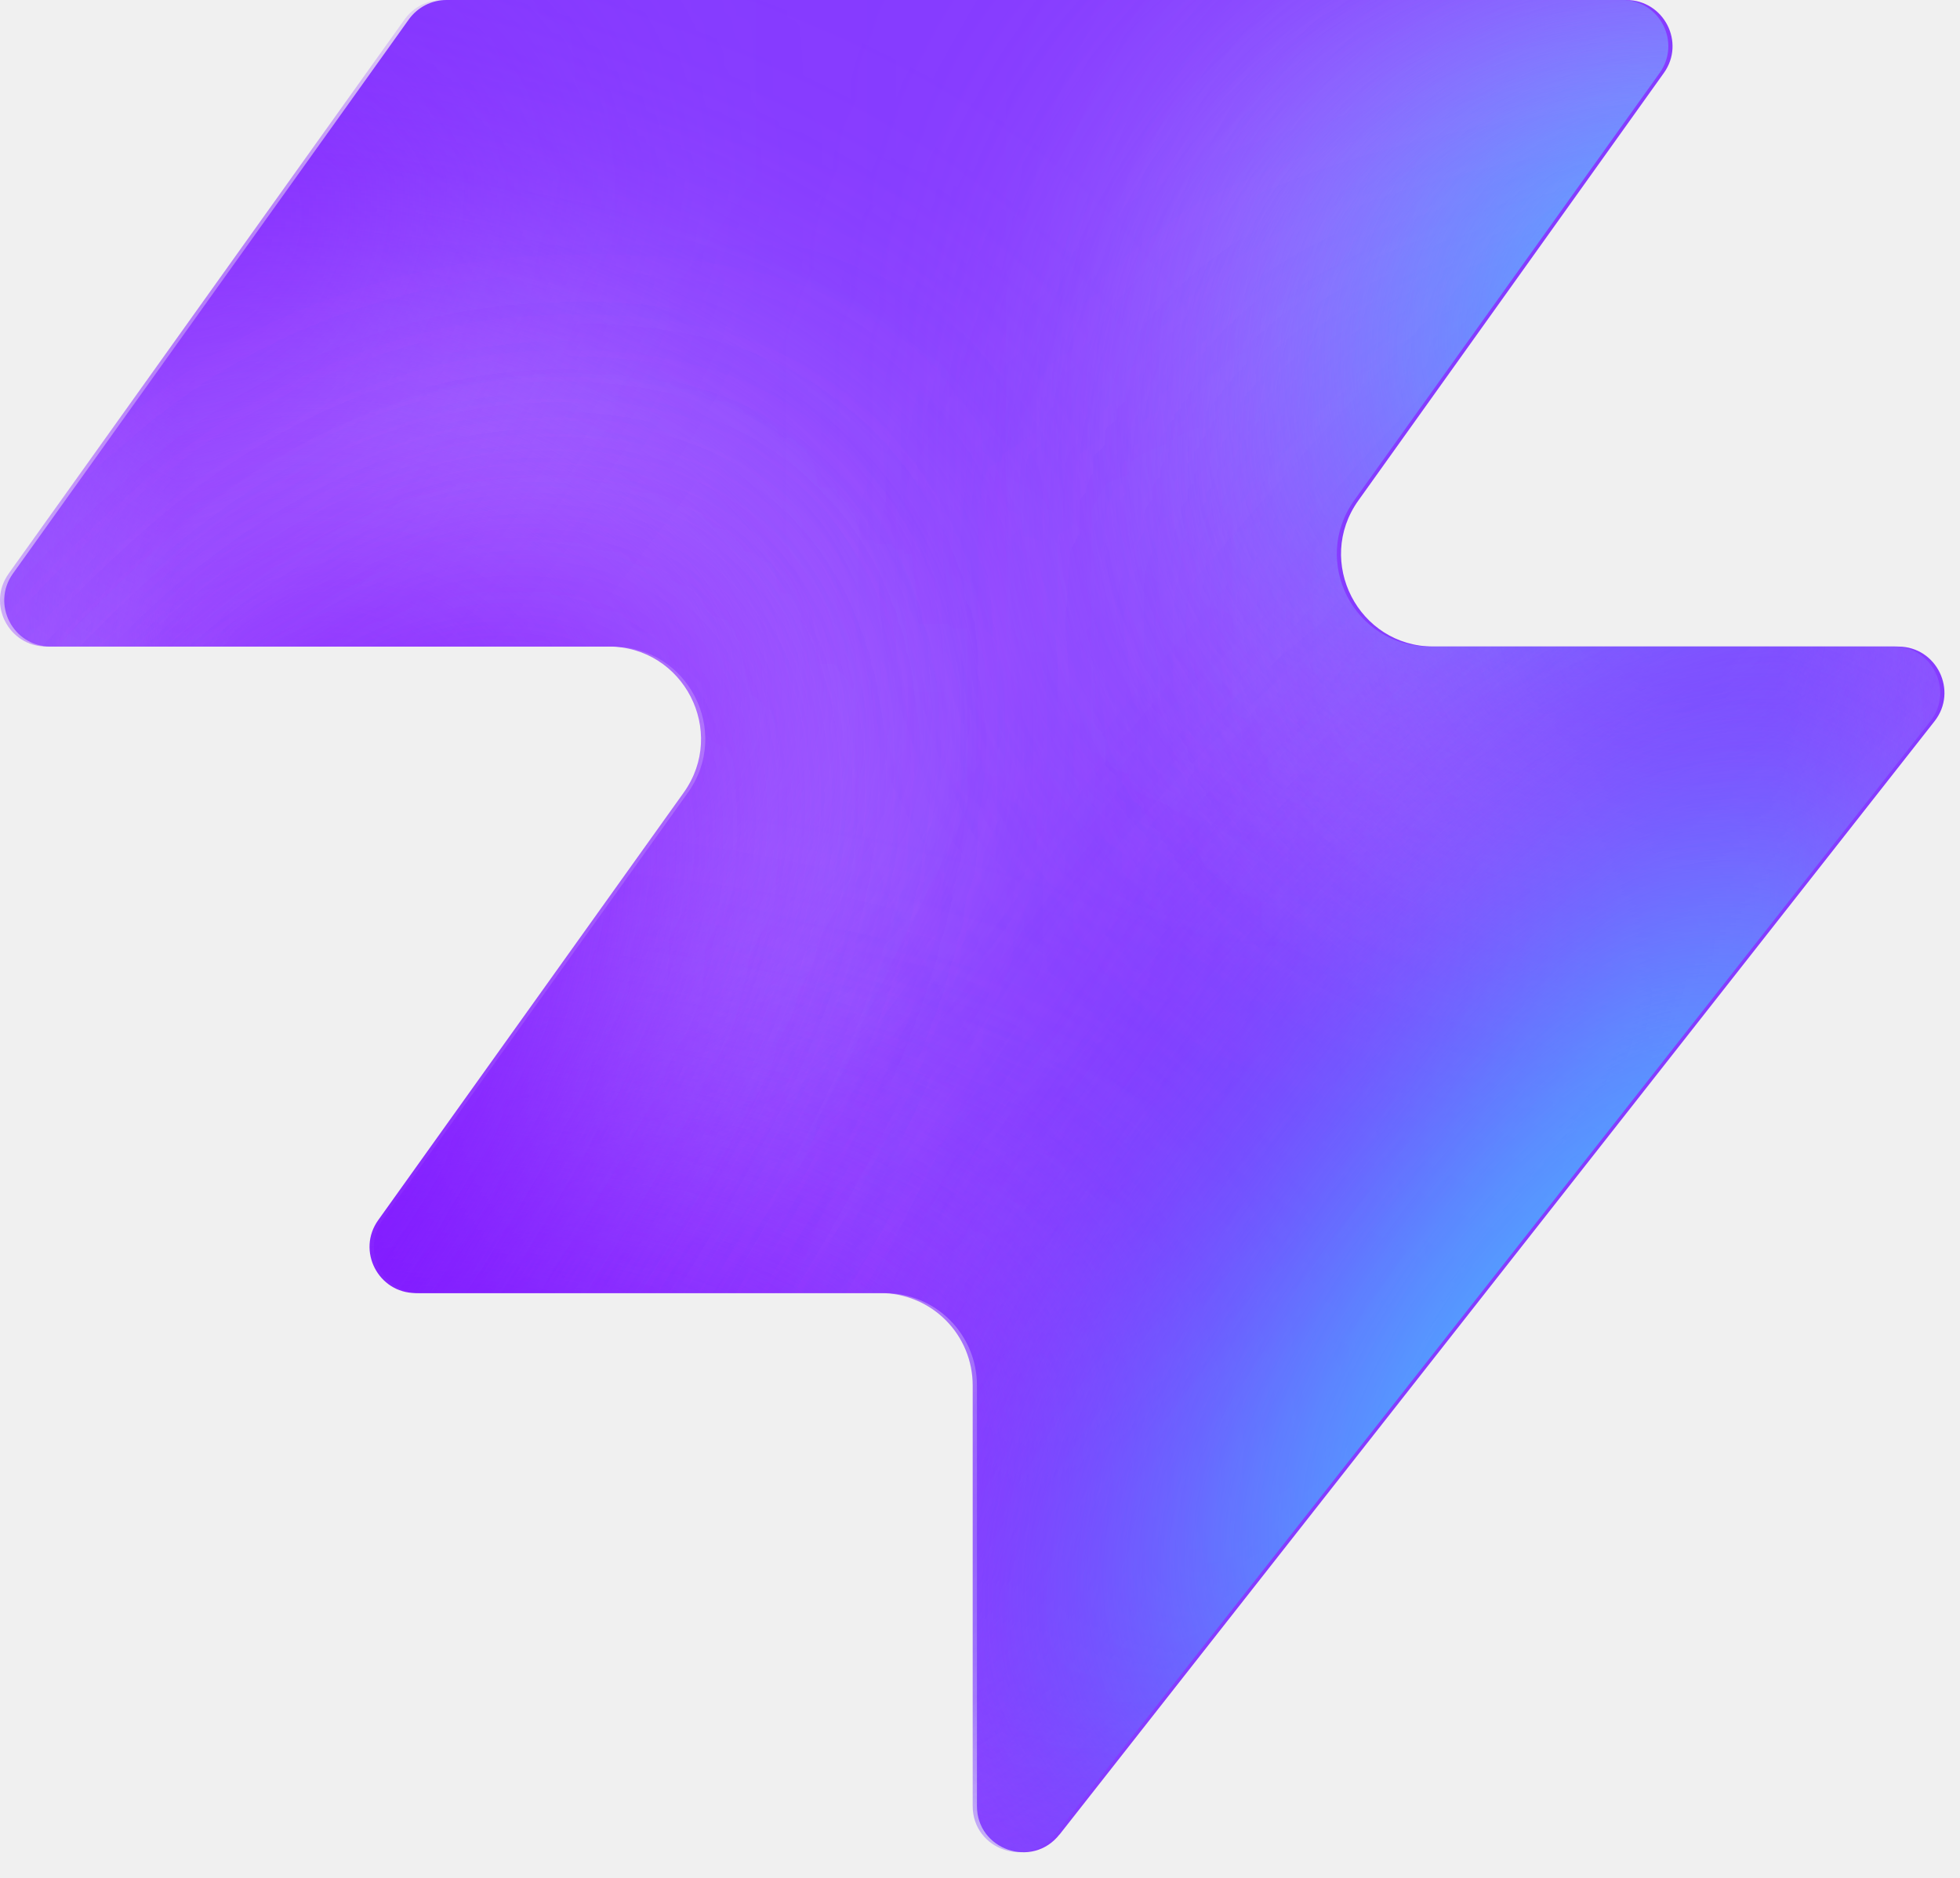
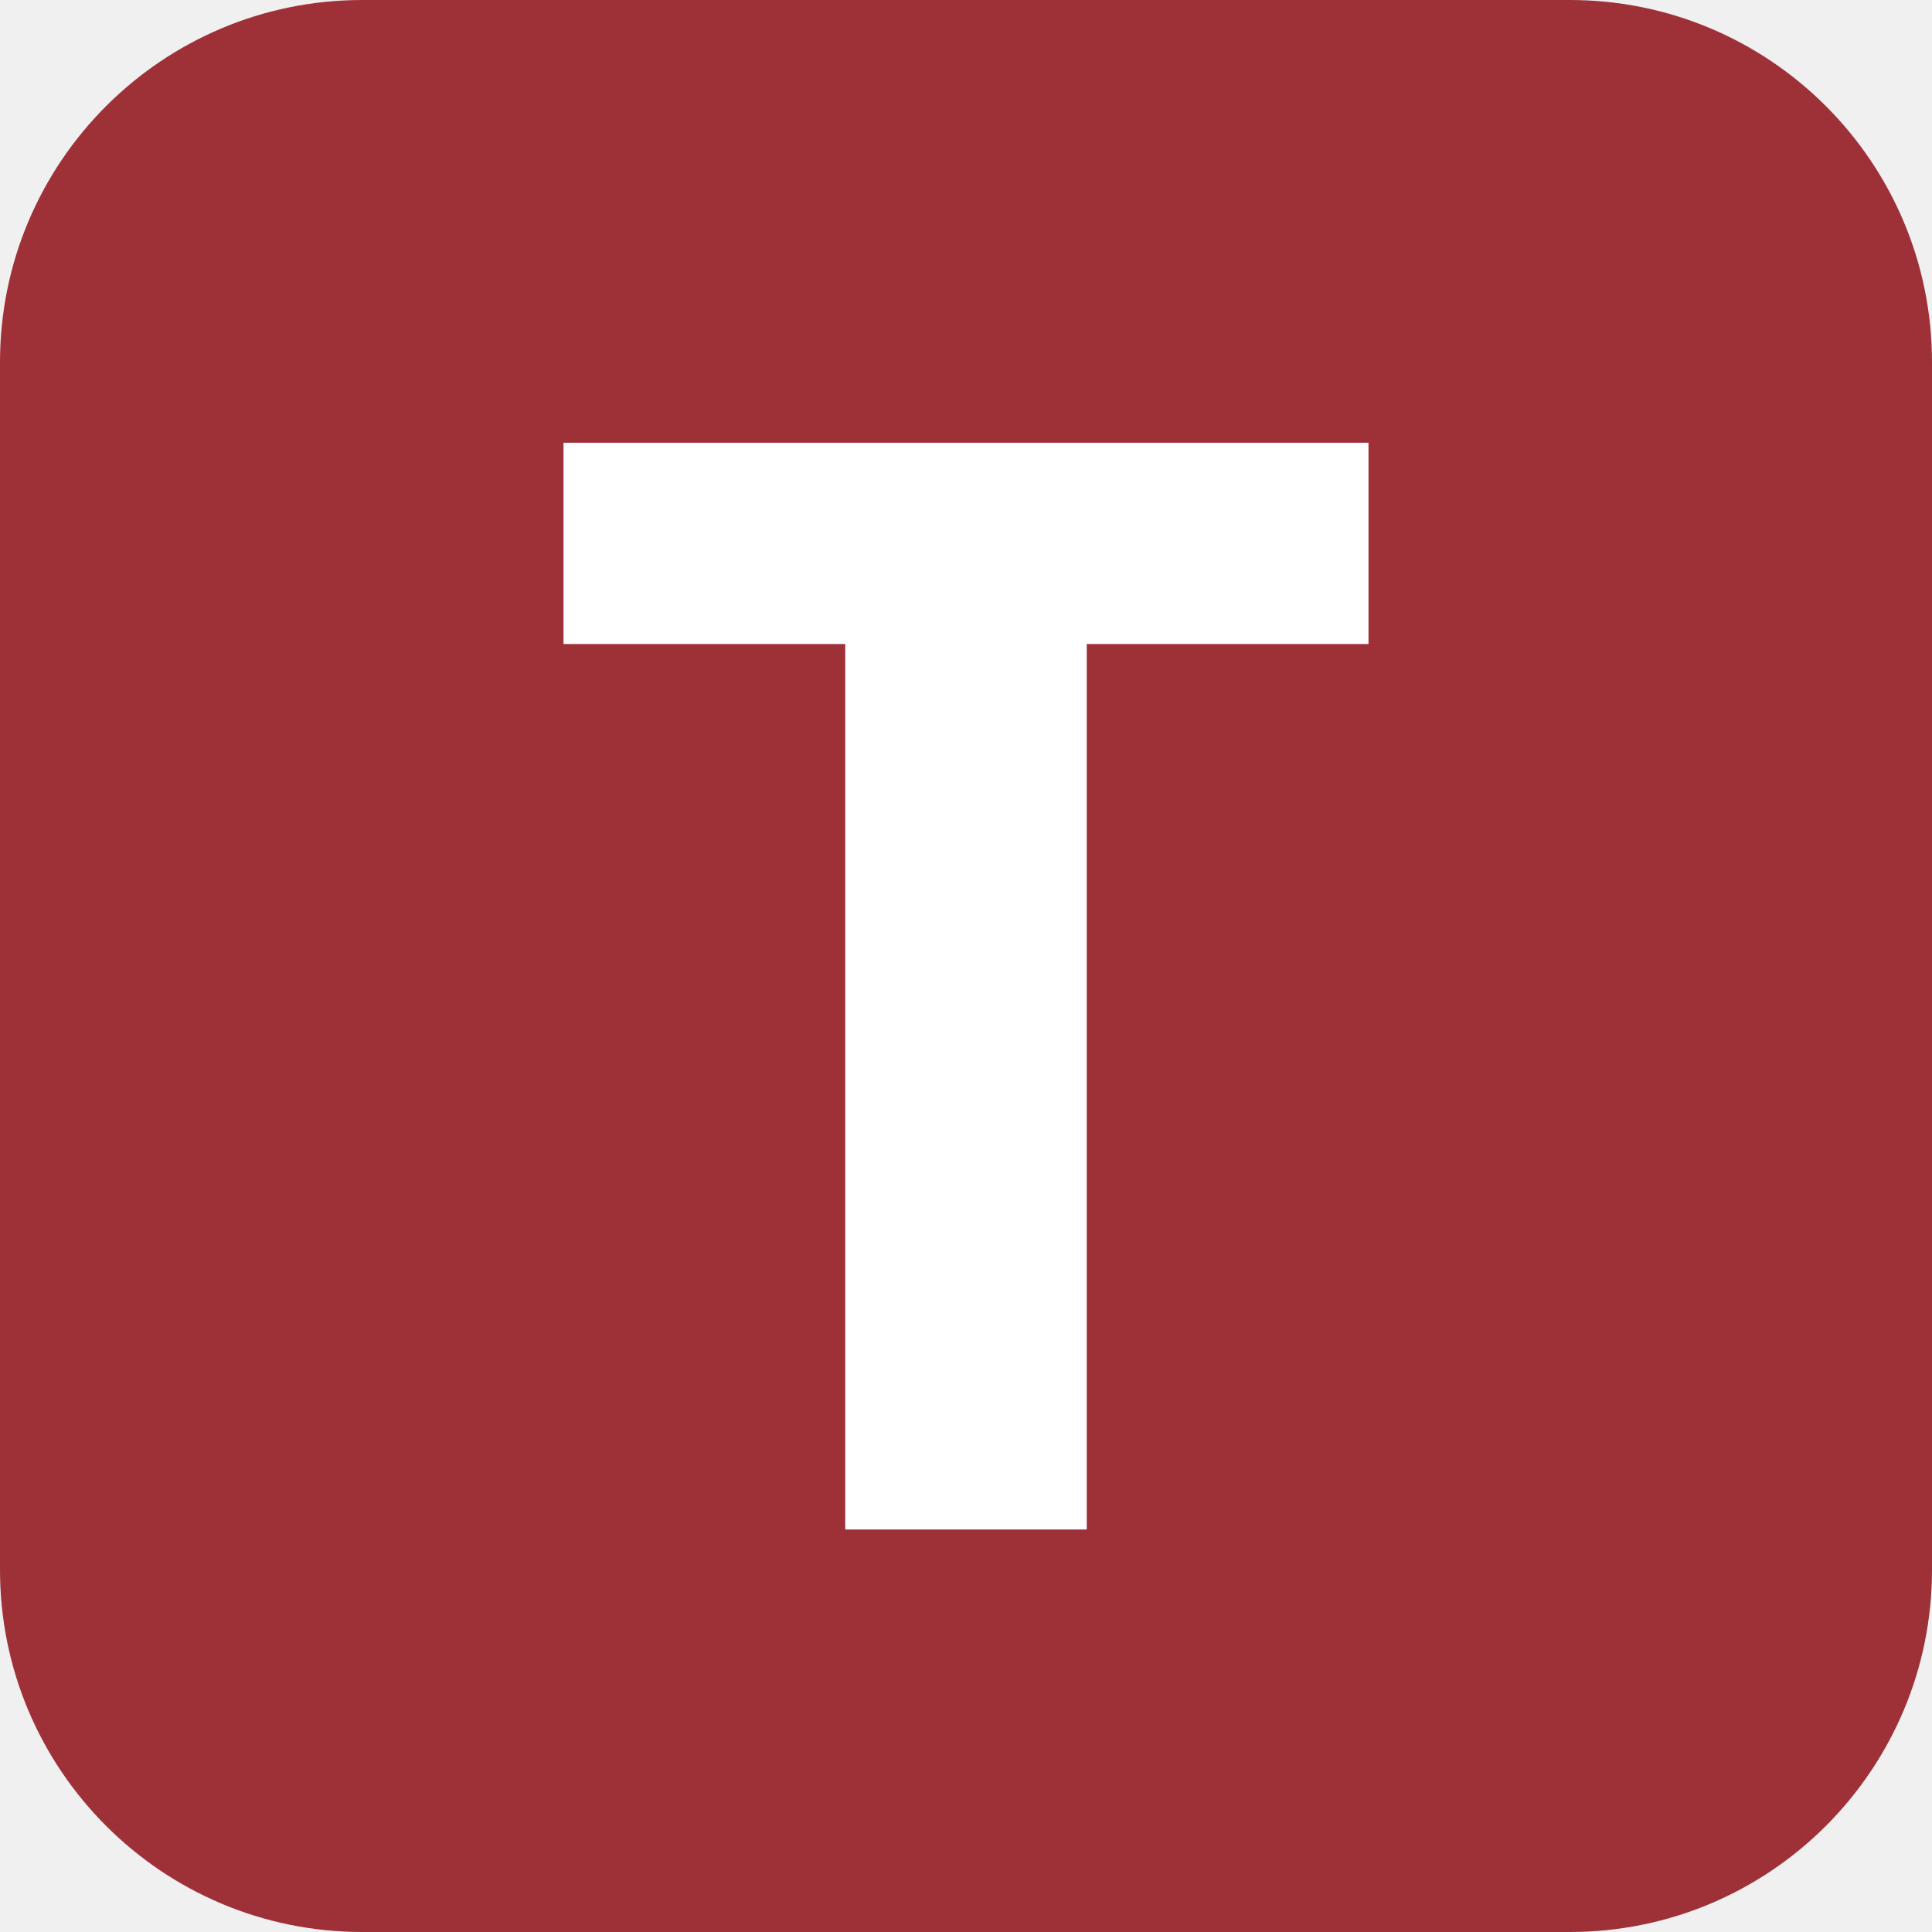
- <svg xmlns="http://www.w3.org/2000/svg" width="48" height="46" fill="none" viewBox="0 0 48 46">
-   <path fill="#863bff" d="M25.946 44.938c-.664.845-2.021.375-2.021-.698V33.937a2.26 2.26 0 0 0-2.262-2.262H10.287c-.92 0-1.456-1.04-.92-1.788l7.48-10.471c1.07-1.497 0-3.578-1.842-3.578H1.237c-.92 0-1.456-1.04-.92-1.788L10.013.474c.214-.297.556-.474.92-.474h28.894c.92 0 1.456 1.04.92 1.788l-7.48 10.471c-1.07 1.498 0 3.579 1.842 3.579h11.377c.943 0 1.473 1.088.89 1.83L25.947 44.94z" style="fill:#863bff;fill:color(display-p3 .525 .23 1);fill-opacity:1" />
-   <mask id="a" width="48" height="46" x="0" y="0" maskUnits="userSpaceOnUse" style="mask-type:alpha">
-     <path fill="#000" d="M25.842 44.938c-.664.844-2.021.375-2.021-.698V33.937a2.26 2.26 0 0 0-2.262-2.262H10.183c-.92 0-1.456-1.04-.92-1.788l7.48-10.471c1.07-1.498 0-3.579-1.842-3.579H1.133c-.92 0-1.456-1.04-.92-1.787L9.91.473c.214-.297.556-.474.92-.474h28.894c.92 0 1.456 1.04.92 1.788l-7.48 10.471c-1.07 1.498 0 3.578 1.842 3.578h11.377c.943 0 1.473 1.088.89 1.832L25.843 44.94z" style="fill:#000;fill-opacity:1" />
-   </mask>
-   <g mask="url(#a)">
-     <g filter="url(#b)">
-       <ellipse cx="5.508" cy="14.704" fill="#ede6ff" rx="5.508" ry="14.704" style="fill:#ede6ff;fill:color(display-p3 .927 .903 1);fill-opacity:1" transform="matrix(.00324 1 1 -.00324 -4.47 31.516)" />
-     </g>
-     <g filter="url(#c)">
-       <ellipse cx="10.399" cy="29.851" fill="#ede6ff" rx="10.399" ry="29.851" style="fill:#ede6ff;fill:color(display-p3 .927 .903 1);fill-opacity:1" transform="matrix(.00324 1 1 -.00324 -39.328 7.883)" />
-     </g>
-     <g filter="url(#d)">
-       <ellipse cx="5.508" cy="30.487" fill="#7e14ff" rx="5.508" ry="30.487" style="fill:#7e14ff;fill:color(display-p3 .492 .077 1);fill-opacity:1" transform="rotate(89.814 -25.913 -14.639)scale(1 -1)" />
-     </g>
-     <g filter="url(#e)">
-       <ellipse cx="5.508" cy="30.599" fill="#7e14ff" rx="5.508" ry="30.599" style="fill:#7e14ff;fill:color(display-p3 .492 .077 1);fill-opacity:1" transform="rotate(89.814 -32.644 -3.334)scale(1 -1)" />
-     </g>
-     <g filter="url(#f)">
-       <ellipse cx="5.508" cy="30.599" fill="#7e14ff" rx="5.508" ry="30.599" style="fill:#7e14ff;fill:color(display-p3 .492 .077 1);fill-opacity:1" transform="matrix(.00324 1 1 -.00324 -34.34 30.47)" />
-     </g>
-     <g filter="url(#g)">
-       <ellipse cx="14.072" cy="22.078" fill="#ede6ff" rx="14.072" ry="22.078" style="fill:#ede6ff;fill:color(display-p3 .927 .903 1);fill-opacity:1" transform="rotate(93.35 24.506 48.493)scale(-1 1)" />
-     </g>
-     <g filter="url(#h)">
-       <ellipse cx="3.47" cy="21.501" fill="#7e14ff" rx="3.47" ry="21.501" style="fill:#7e14ff;fill:color(display-p3 .492 .077 1);fill-opacity:1" transform="rotate(89.009 28.708 47.59)scale(-1 1)" />
-     </g>
-     <g filter="url(#i)">
-       <ellipse cx="3.47" cy="21.501" fill="#7e14ff" rx="3.47" ry="21.501" style="fill:#7e14ff;fill:color(display-p3 .492 .077 1);fill-opacity:1" transform="rotate(89.009 28.708 47.59)scale(-1 1)" />
-     </g>
-     <g filter="url(#j)">
-       <ellipse cx=".387" cy="8.972" fill="#7e14ff" rx="4.407" ry="29.108" style="fill:#7e14ff;fill:color(display-p3 .492 .077 1);fill-opacity:1" transform="rotate(39.51 .387 8.972)" />
-     </g>
-     <g filter="url(#k)">
-       <ellipse cx="47.523" cy="-6.092" fill="#7e14ff" rx="4.407" ry="29.108" style="fill:#7e14ff;fill:color(display-p3 .492 .077 1);fill-opacity:1" transform="rotate(37.892 47.523 -6.092)" />
-     </g>
-     <g filter="url(#l)">
-       <ellipse cx="41.412" cy="6.333" fill="#47bfff" rx="5.971" ry="9.665" style="fill:#47bfff;fill:color(display-p3 .28 .748 1);fill-opacity:1" transform="rotate(37.892 41.412 6.333)" />
-     </g>
-     <g filter="url(#m)">
-       <ellipse cx="-1.879" cy="38.332" fill="#7e14ff" rx="4.407" ry="29.108" style="fill:#7e14ff;fill:color(display-p3 .492 .077 1);fill-opacity:1" transform="rotate(37.892 -1.88 38.332)" />
-     </g>
-     <g filter="url(#n)">
-       <ellipse cx="-1.879" cy="38.332" fill="#7e14ff" rx="4.407" ry="29.108" style="fill:#7e14ff;fill:color(display-p3 .492 .077 1);fill-opacity:1" transform="rotate(37.892 -1.88 38.332)" />
-     </g>
-     <g filter="url(#o)">
-       <ellipse cx="35.651" cy="29.907" fill="#7e14ff" rx="4.407" ry="29.108" style="fill:#7e14ff;fill:color(display-p3 .492 .077 1);fill-opacity:1" transform="rotate(37.892 35.651 29.907)" />
-     </g>
-     <g filter="url(#p)">
-       <ellipse cx="38.418" cy="32.4" fill="#47bfff" rx="5.971" ry="15.297" style="fill:#47bfff;fill:color(display-p3 .28 .748 1);fill-opacity:1" transform="rotate(37.892 38.418 32.4)" />
-     </g>
-   </g>
-   <defs>
-     <filter id="b" width="60.045" height="41.654" x="-19.77" y="16.149" color-interpolation-filters="sRGB" filterUnits="userSpaceOnUse">
-       <feFlood flood-opacity="0" result="BackgroundImageFix" />
-       <feBlend in="SourceGraphic" in2="BackgroundImageFix" result="shape" />
-       <feGaussianBlur result="effect1_foregroundBlur_2002_17158" stdDeviation="7.659" />
-     </filter>
-     <filter id="c" width="90.34" height="51.437" x="-54.613" y="-7.533" color-interpolation-filters="sRGB" filterUnits="userSpaceOnUse">
-       <feFlood flood-opacity="0" result="BackgroundImageFix" />
-       <feBlend in="SourceGraphic" in2="BackgroundImageFix" result="shape" />
-       <feGaussianBlur result="effect1_foregroundBlur_2002_17158" stdDeviation="7.659" />
-     </filter>
-     <filter id="d" width="79.355" height="29.4" x="-49.64" y="2.03" color-interpolation-filters="sRGB" filterUnits="userSpaceOnUse">
-       <feFlood flood-opacity="0" result="BackgroundImageFix" />
-       <feBlend in="SourceGraphic" in2="BackgroundImageFix" result="shape" />
-       <feGaussianBlur result="effect1_foregroundBlur_2002_17158" stdDeviation="4.596" />
-     </filter>
-     <filter id="e" width="79.579" height="29.4" x="-45.045" y="20.029" color-interpolation-filters="sRGB" filterUnits="userSpaceOnUse">
-       <feFlood flood-opacity="0" result="BackgroundImageFix" />
-       <feBlend in="SourceGraphic" in2="BackgroundImageFix" result="shape" />
-       <feGaussianBlur result="effect1_foregroundBlur_2002_17158" stdDeviation="4.596" />
-     </filter>
-     <filter id="f" width="79.579" height="29.4" x="-43.513" y="21.178" color-interpolation-filters="sRGB" filterUnits="userSpaceOnUse">
-       <feFlood flood-opacity="0" result="BackgroundImageFix" />
-       <feBlend in="SourceGraphic" in2="BackgroundImageFix" result="shape" />
-       <feGaussianBlur result="effect1_foregroundBlur_2002_17158" stdDeviation="4.596" />
-     </filter>
-     <filter id="g" width="74.749" height="58.852" x="15.756" y="-17.901" color-interpolation-filters="sRGB" filterUnits="userSpaceOnUse">
-       <feFlood flood-opacity="0" result="BackgroundImageFix" />
-       <feBlend in="SourceGraphic" in2="BackgroundImageFix" result="shape" />
-       <feGaussianBlur result="effect1_foregroundBlur_2002_17158" stdDeviation="7.659" />
-     </filter>
-     <filter id="h" width="61.377" height="25.362" x="23.548" y="2.284" color-interpolation-filters="sRGB" filterUnits="userSpaceOnUse">
-       <feFlood flood-opacity="0" result="BackgroundImageFix" />
-       <feBlend in="SourceGraphic" in2="BackgroundImageFix" result="shape" />
-       <feGaussianBlur result="effect1_foregroundBlur_2002_17158" stdDeviation="4.596" />
-     </filter>
-     <filter id="i" width="61.377" height="25.362" x="23.548" y="2.284" color-interpolation-filters="sRGB" filterUnits="userSpaceOnUse">
-       <feFlood flood-opacity="0" result="BackgroundImageFix" />
-       <feBlend in="SourceGraphic" in2="BackgroundImageFix" result="shape" />
-       <feGaussianBlur result="effect1_foregroundBlur_2002_17158" stdDeviation="4.596" />
-     </filter>
-     <filter id="j" width="56.045" height="63.649" x="-27.636" y="-22.853" color-interpolation-filters="sRGB" filterUnits="userSpaceOnUse">
-       <feFlood flood-opacity="0" result="BackgroundImageFix" />
-       <feBlend in="SourceGraphic" in2="BackgroundImageFix" result="shape" />
-       <feGaussianBlur result="effect1_foregroundBlur_2002_17158" stdDeviation="4.596" />
-     </filter>
-     <filter id="k" width="54.814" height="64.646" x="20.116" y="-38.415" color-interpolation-filters="sRGB" filterUnits="userSpaceOnUse">
-       <feFlood flood-opacity="0" result="BackgroundImageFix" />
-       <feBlend in="SourceGraphic" in2="BackgroundImageFix" result="shape" />
-       <feGaussianBlur result="effect1_foregroundBlur_2002_17158" stdDeviation="4.596" />
-     </filter>
-     <filter id="l" width="33.541" height="35.313" x="24.641" y="-11.323" color-interpolation-filters="sRGB" filterUnits="userSpaceOnUse">
-       <feFlood flood-opacity="0" result="BackgroundImageFix" />
-       <feBlend in="SourceGraphic" in2="BackgroundImageFix" result="shape" />
-       <feGaussianBlur result="effect1_foregroundBlur_2002_17158" stdDeviation="4.596" />
-     </filter>
-     <filter id="m" width="54.814" height="64.646" x="-29.286" y="6.009" color-interpolation-filters="sRGB" filterUnits="userSpaceOnUse">
-       <feFlood flood-opacity="0" result="BackgroundImageFix" />
-       <feBlend in="SourceGraphic" in2="BackgroundImageFix" result="shape" />
-       <feGaussianBlur result="effect1_foregroundBlur_2002_17158" stdDeviation="4.596" />
-     </filter>
-     <filter id="n" width="54.814" height="64.646" x="-29.286" y="6.009" color-interpolation-filters="sRGB" filterUnits="userSpaceOnUse">
-       <feFlood flood-opacity="0" result="BackgroundImageFix" />
-       <feBlend in="SourceGraphic" in2="BackgroundImageFix" result="shape" />
-       <feGaussianBlur result="effect1_foregroundBlur_2002_17158" stdDeviation="4.596" />
-     </filter>
-     <filter id="o" width="54.814" height="64.646" x="8.244" y="-2.416" color-interpolation-filters="sRGB" filterUnits="userSpaceOnUse">
-       <feFlood flood-opacity="0" result="BackgroundImageFix" />
-       <feBlend in="SourceGraphic" in2="BackgroundImageFix" result="shape" />
-       <feGaussianBlur result="effect1_foregroundBlur_2002_17158" stdDeviation="4.596" />
-     </filter>
-     <filter id="p" width="39.409" height="43.623" x="18.713" y="10.588" color-interpolation-filters="sRGB" filterUnits="userSpaceOnUse">
-       <feFlood flood-opacity="0" result="BackgroundImageFix" />
-       <feBlend in="SourceGraphic" in2="BackgroundImageFix" result="shape" />
-       <feGaussianBlur result="effect1_foregroundBlur_2002_17158" stdDeviation="4.596" />
-     </filter>
-   </defs>
+ <svg xmlns="http://www.w3.org/2000/svg" viewBox="0 0 48 48">
+   <path fill="#9e3038" d="M9 0h30a9 9 0 0 1 9 9v30a9 9 0 0 1-9 9H9a9 9 0 0 1-9-9V9a9 9 0 0 1 9-9Z" />
+   <path fill="#fff" d="M14 11h20v5H14zm7 4h6v23h-6z" />
</svg>
